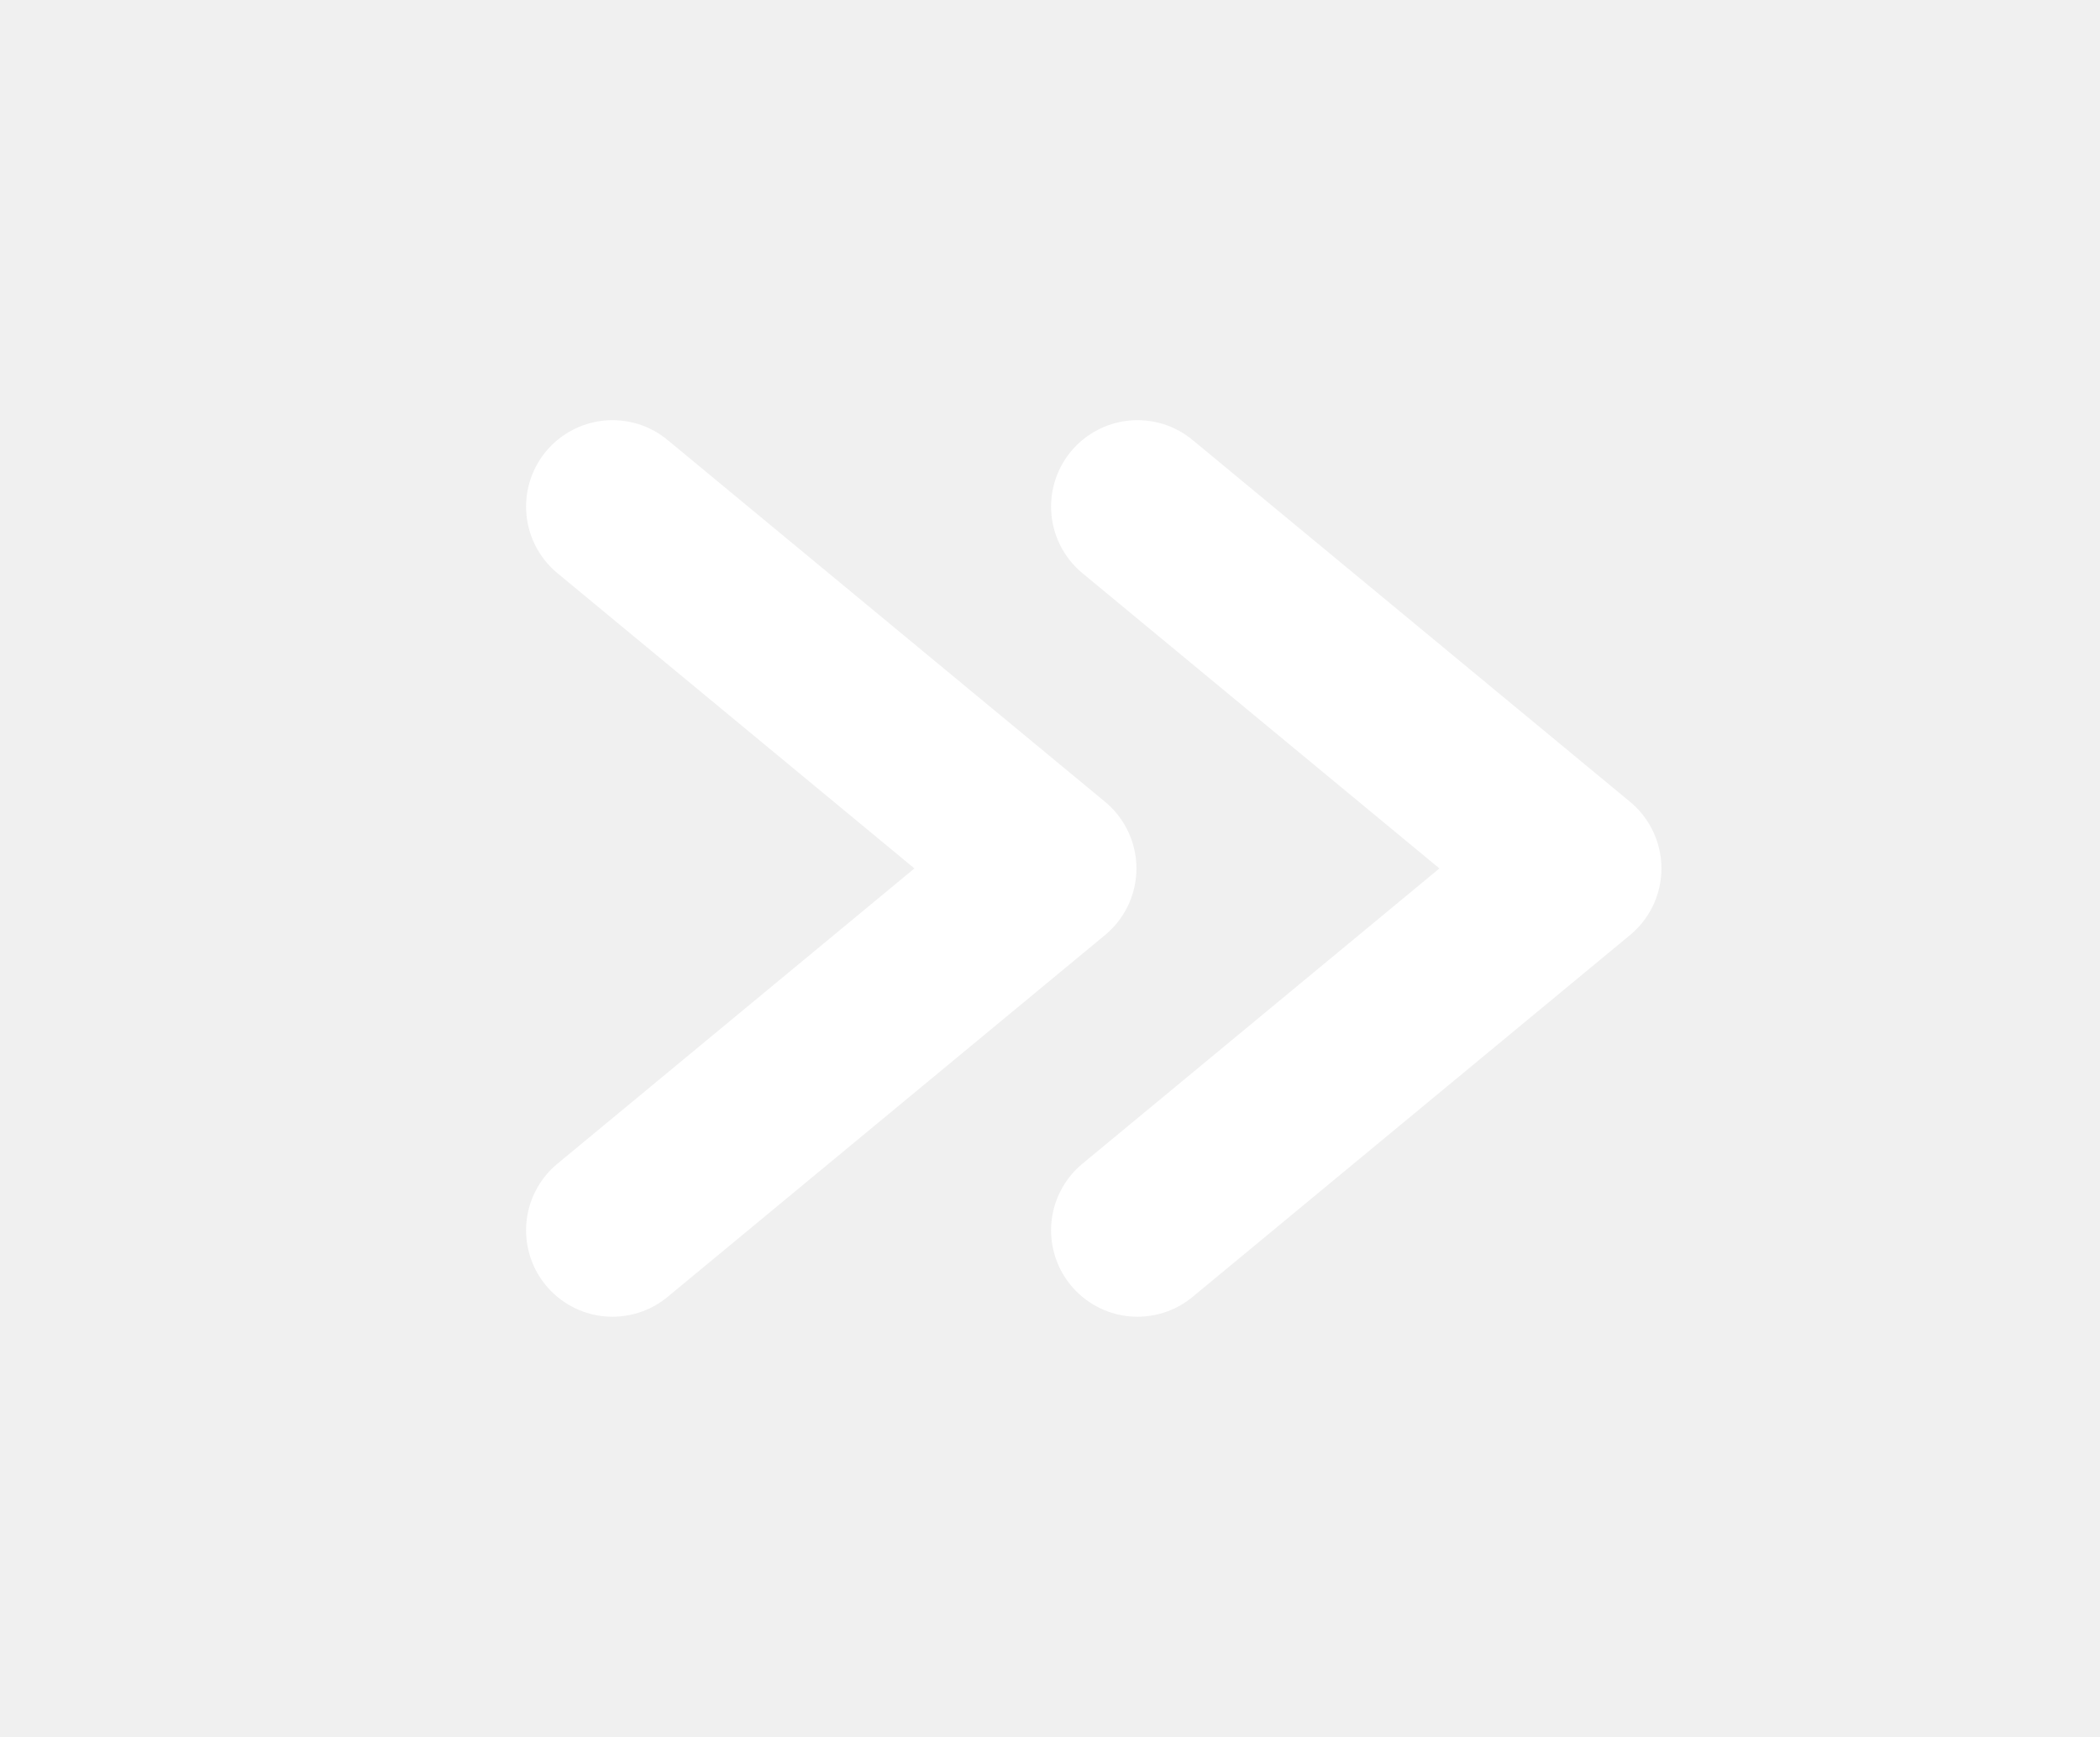
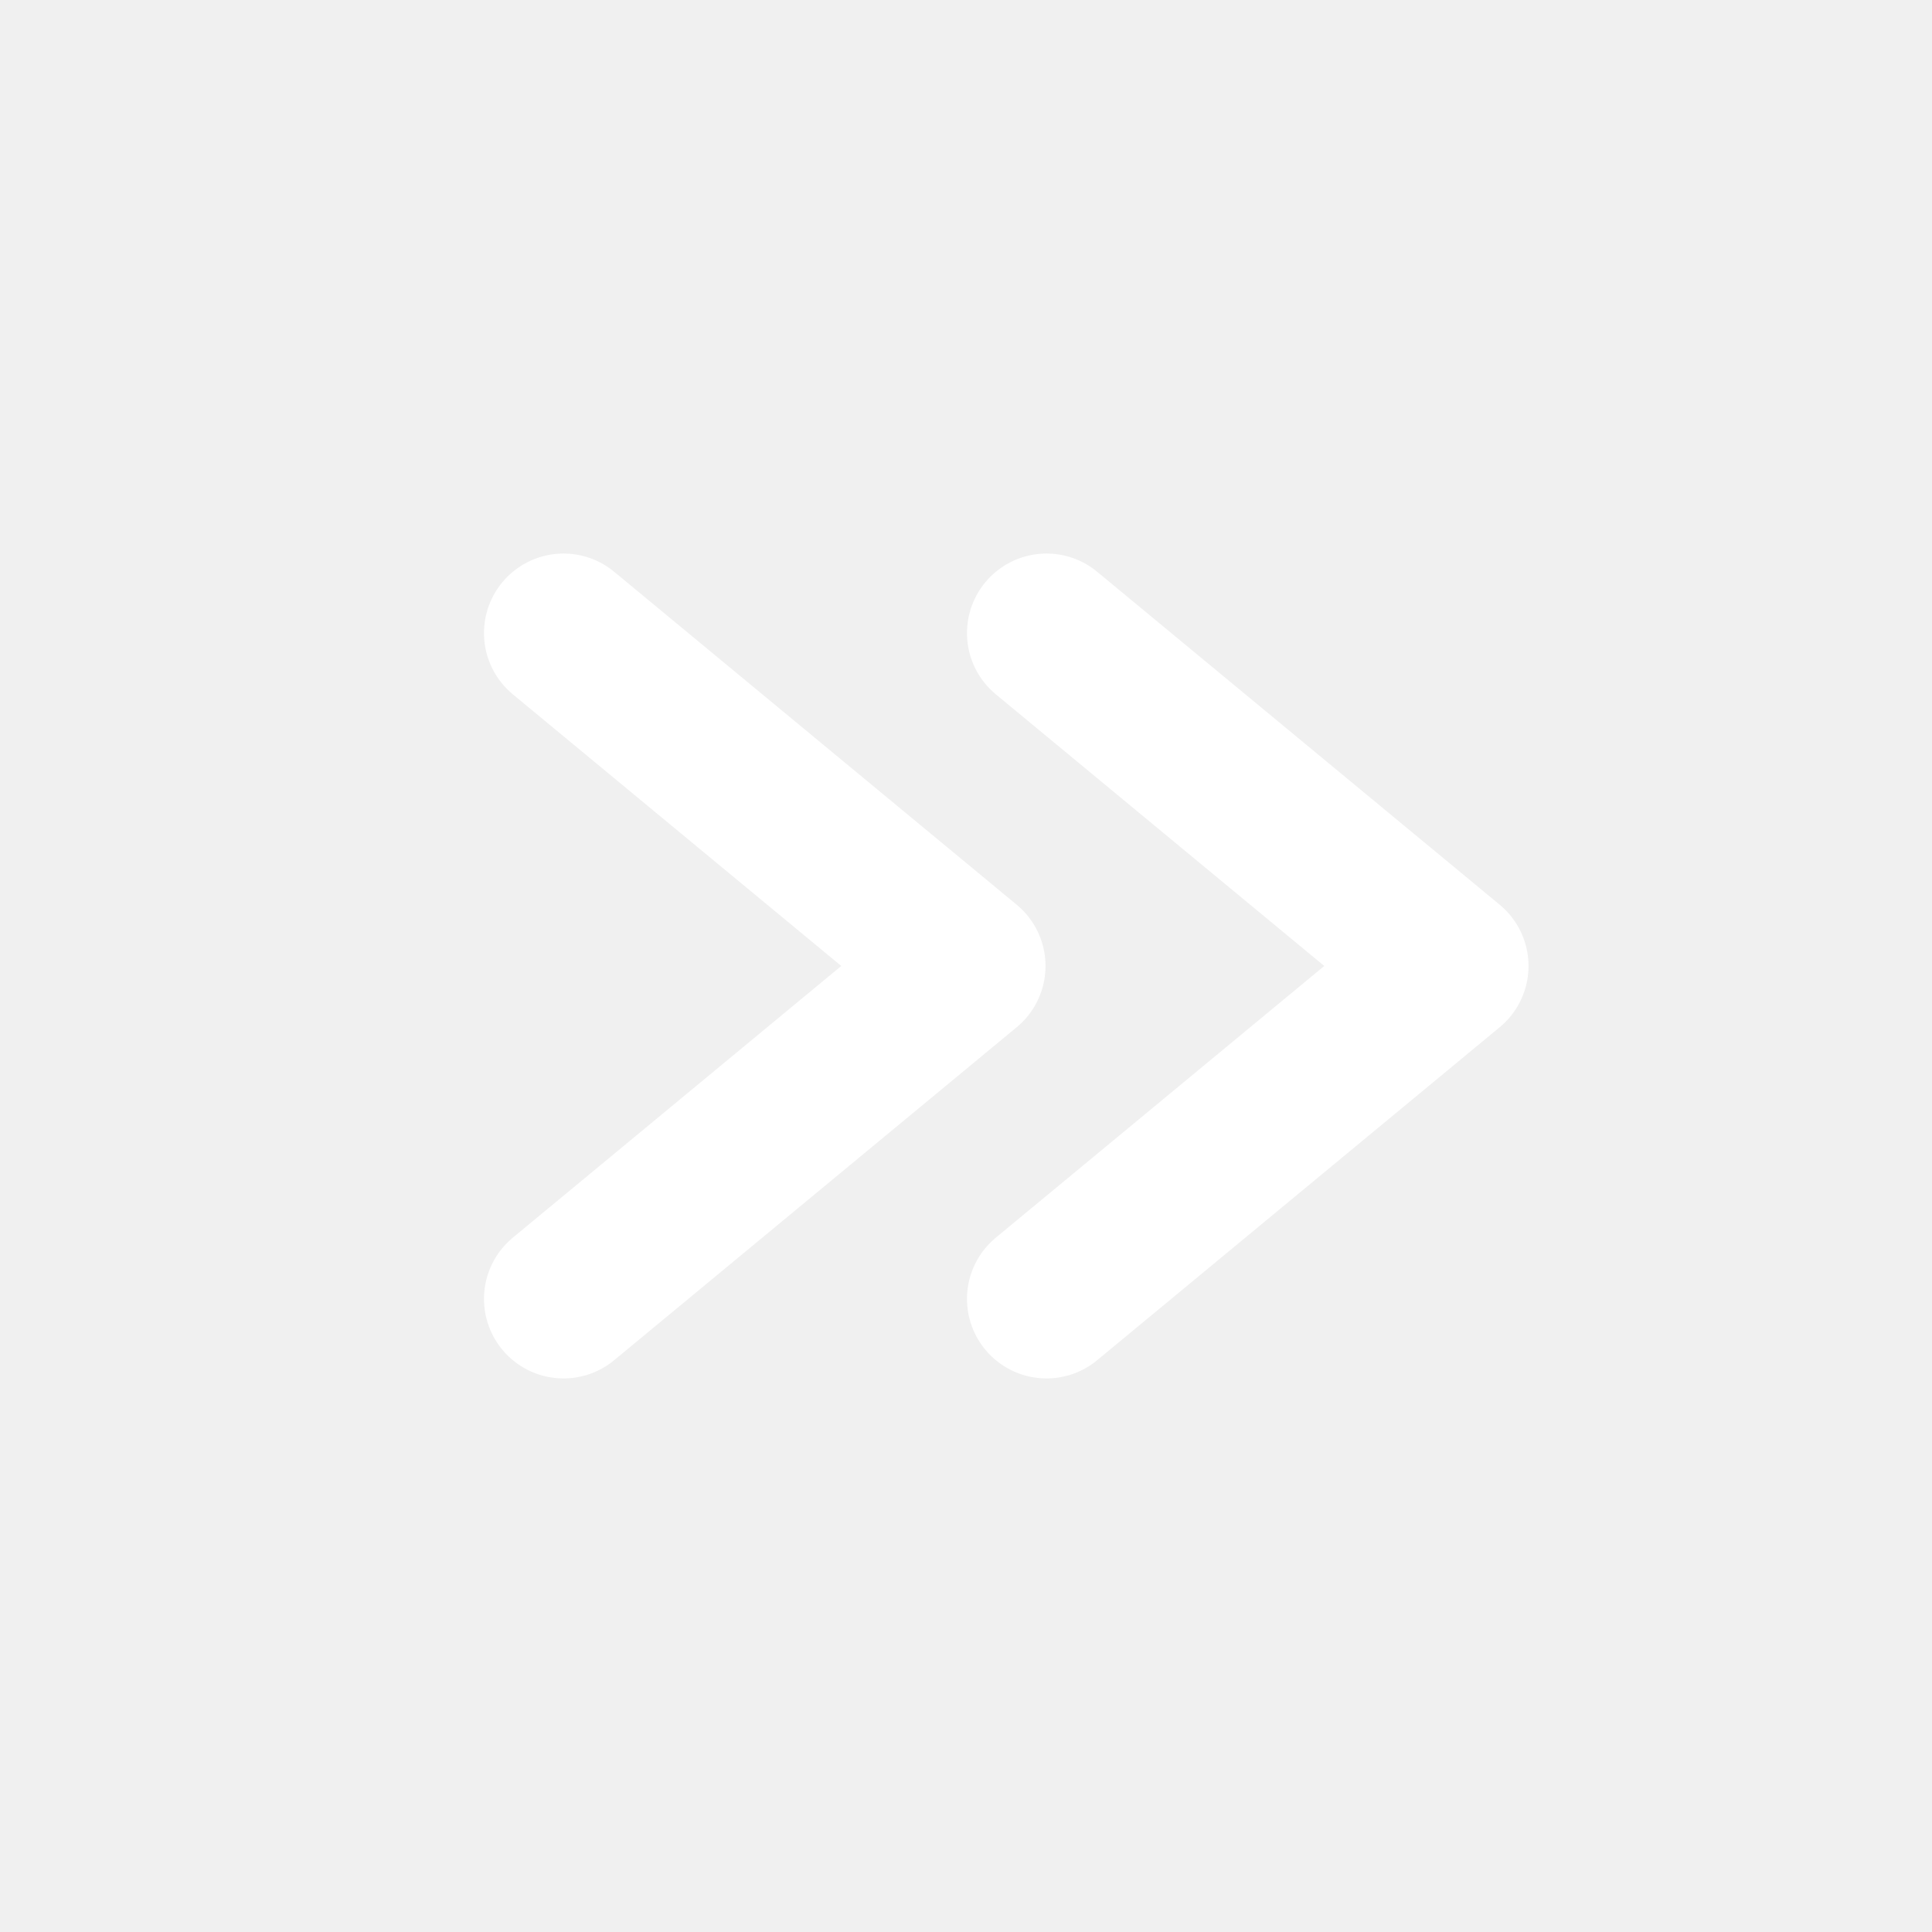
- <svg xmlns="http://www.w3.org/2000/svg" width="81" height="67" viewBox="0 0 81 67" fill="none">
+ <svg xmlns="http://www.w3.org/2000/svg" width="50" height="50" viewBox="0 0 81 67" fill="none">
  <path d="M23.625 19.541L40.5 33.499L23.625 47.458" stroke="white" stroke-width="6.667" stroke-linecap="round" stroke-linejoin="round" />
  <path d="M43.875 19.541L60.75 33.499L43.875 47.458" stroke="white" stroke-width="6.667" stroke-linecap="round" stroke-linejoin="round" />
</svg>
